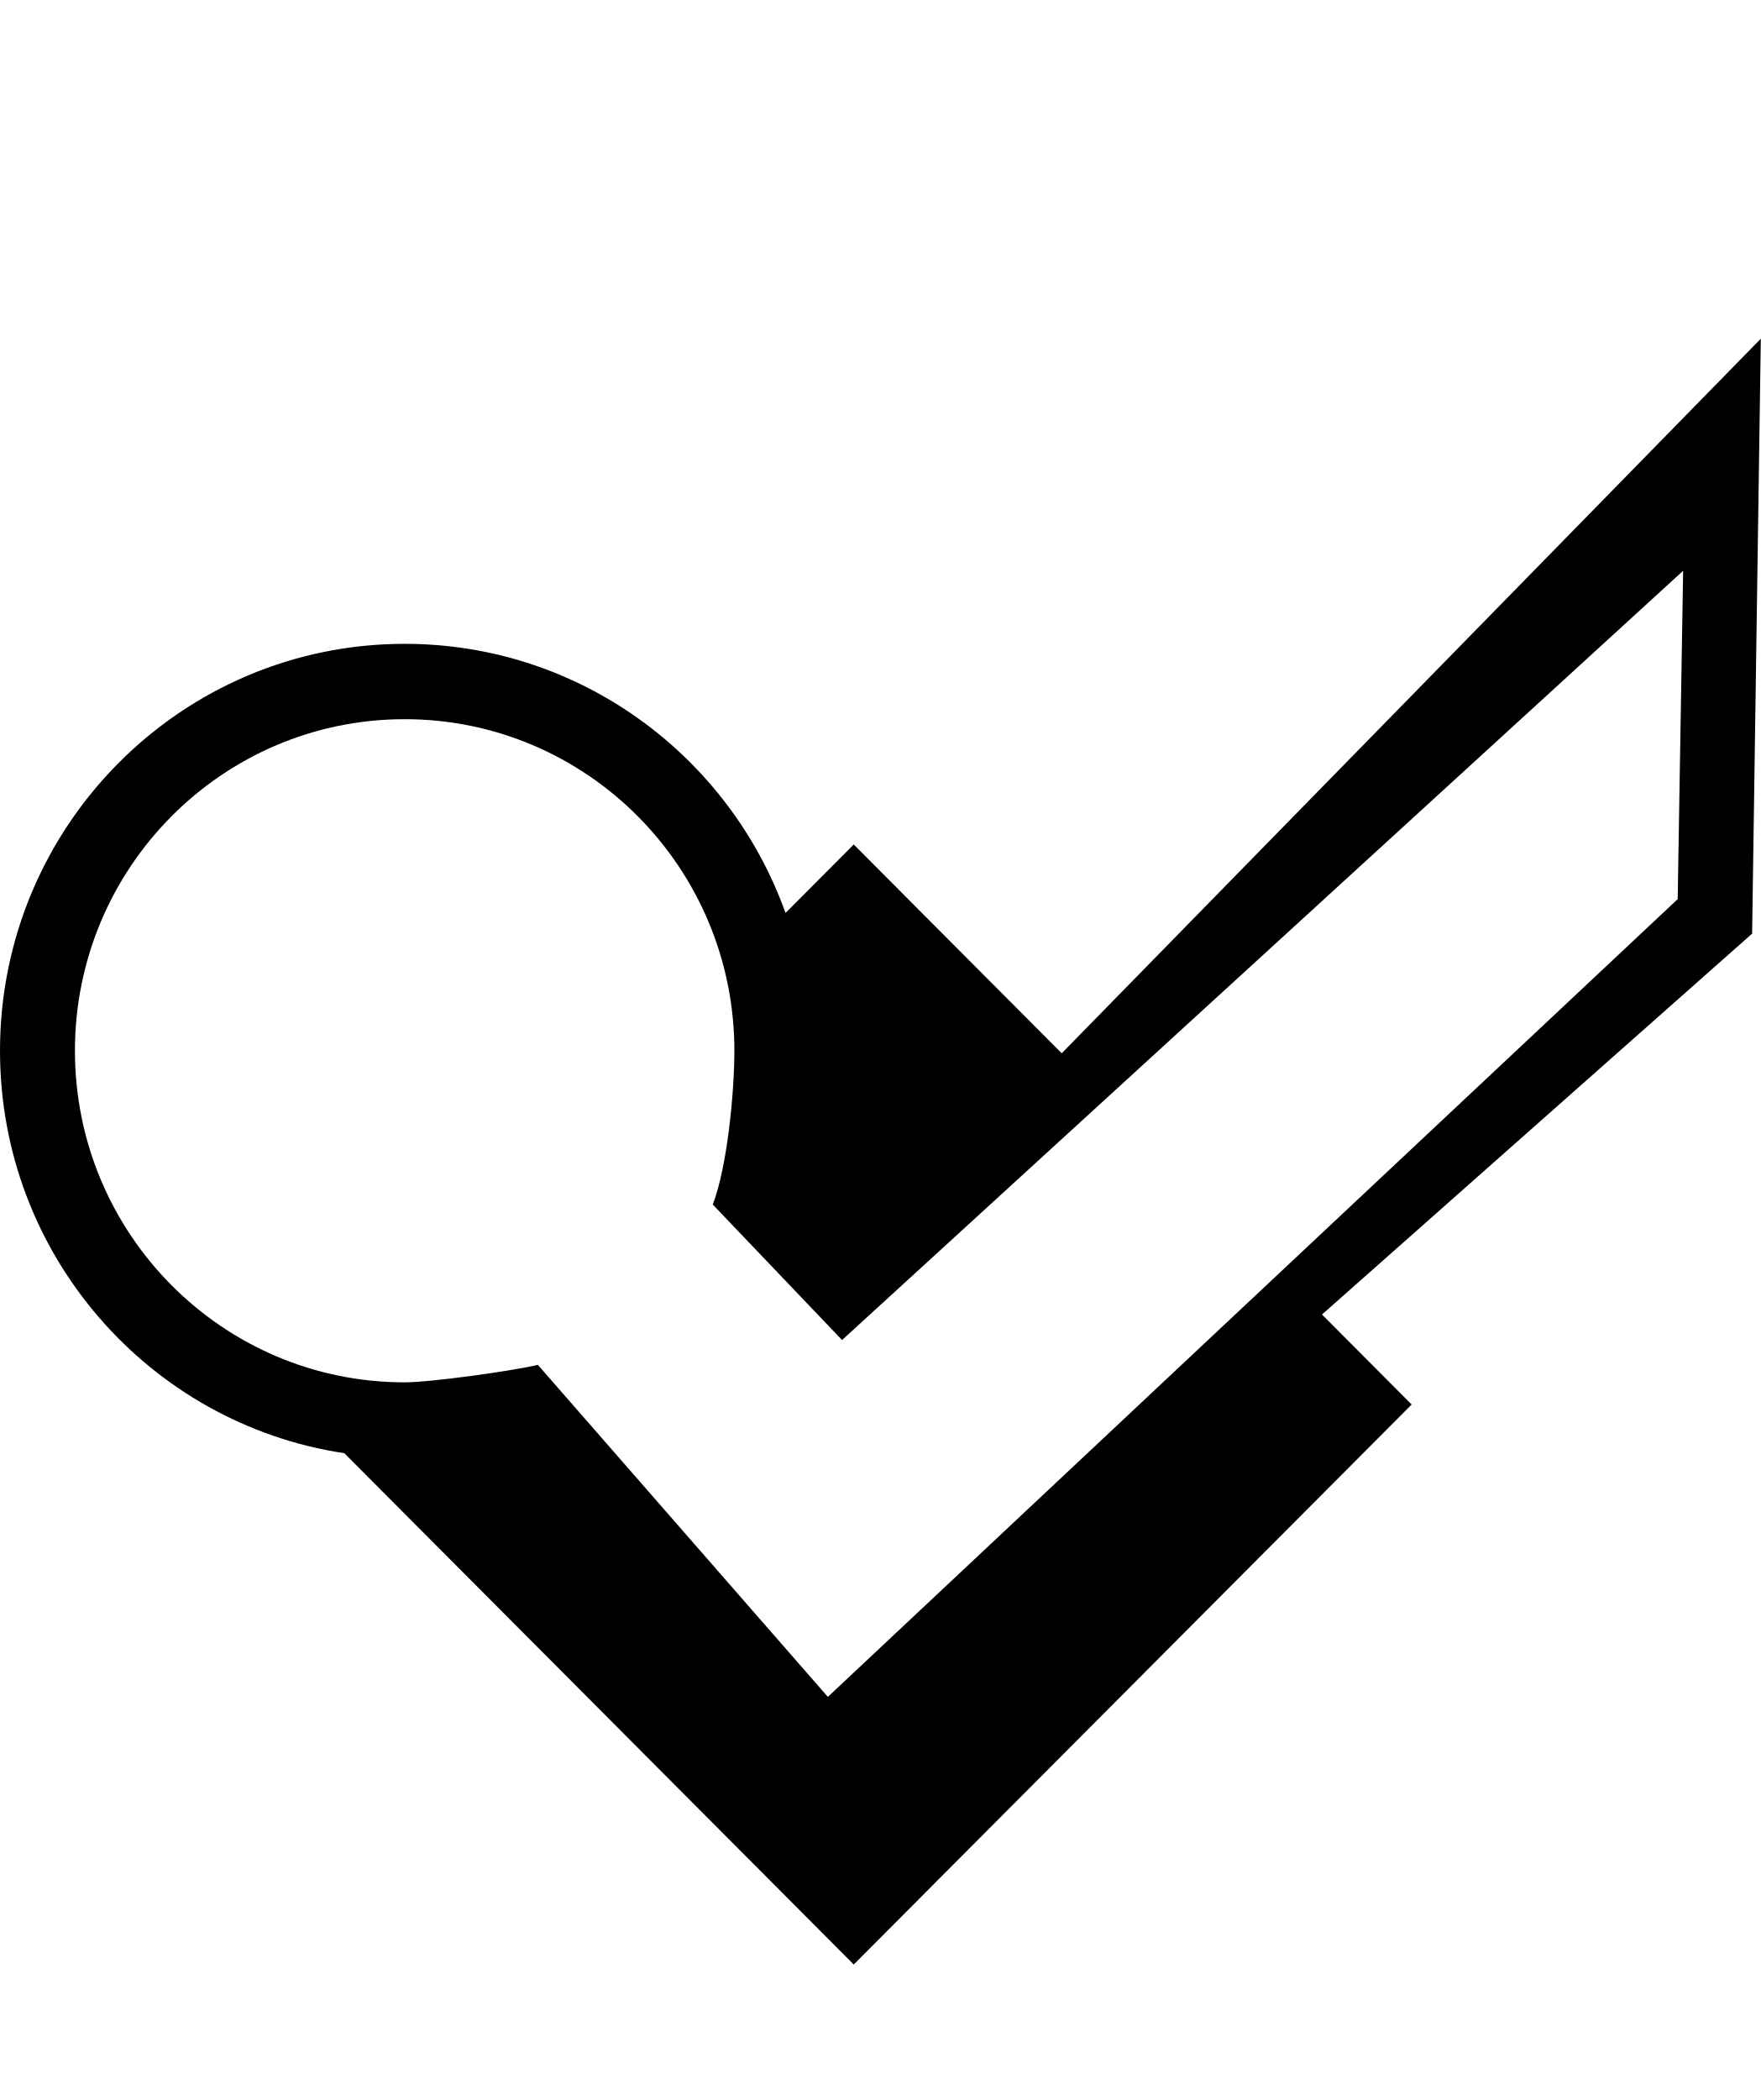
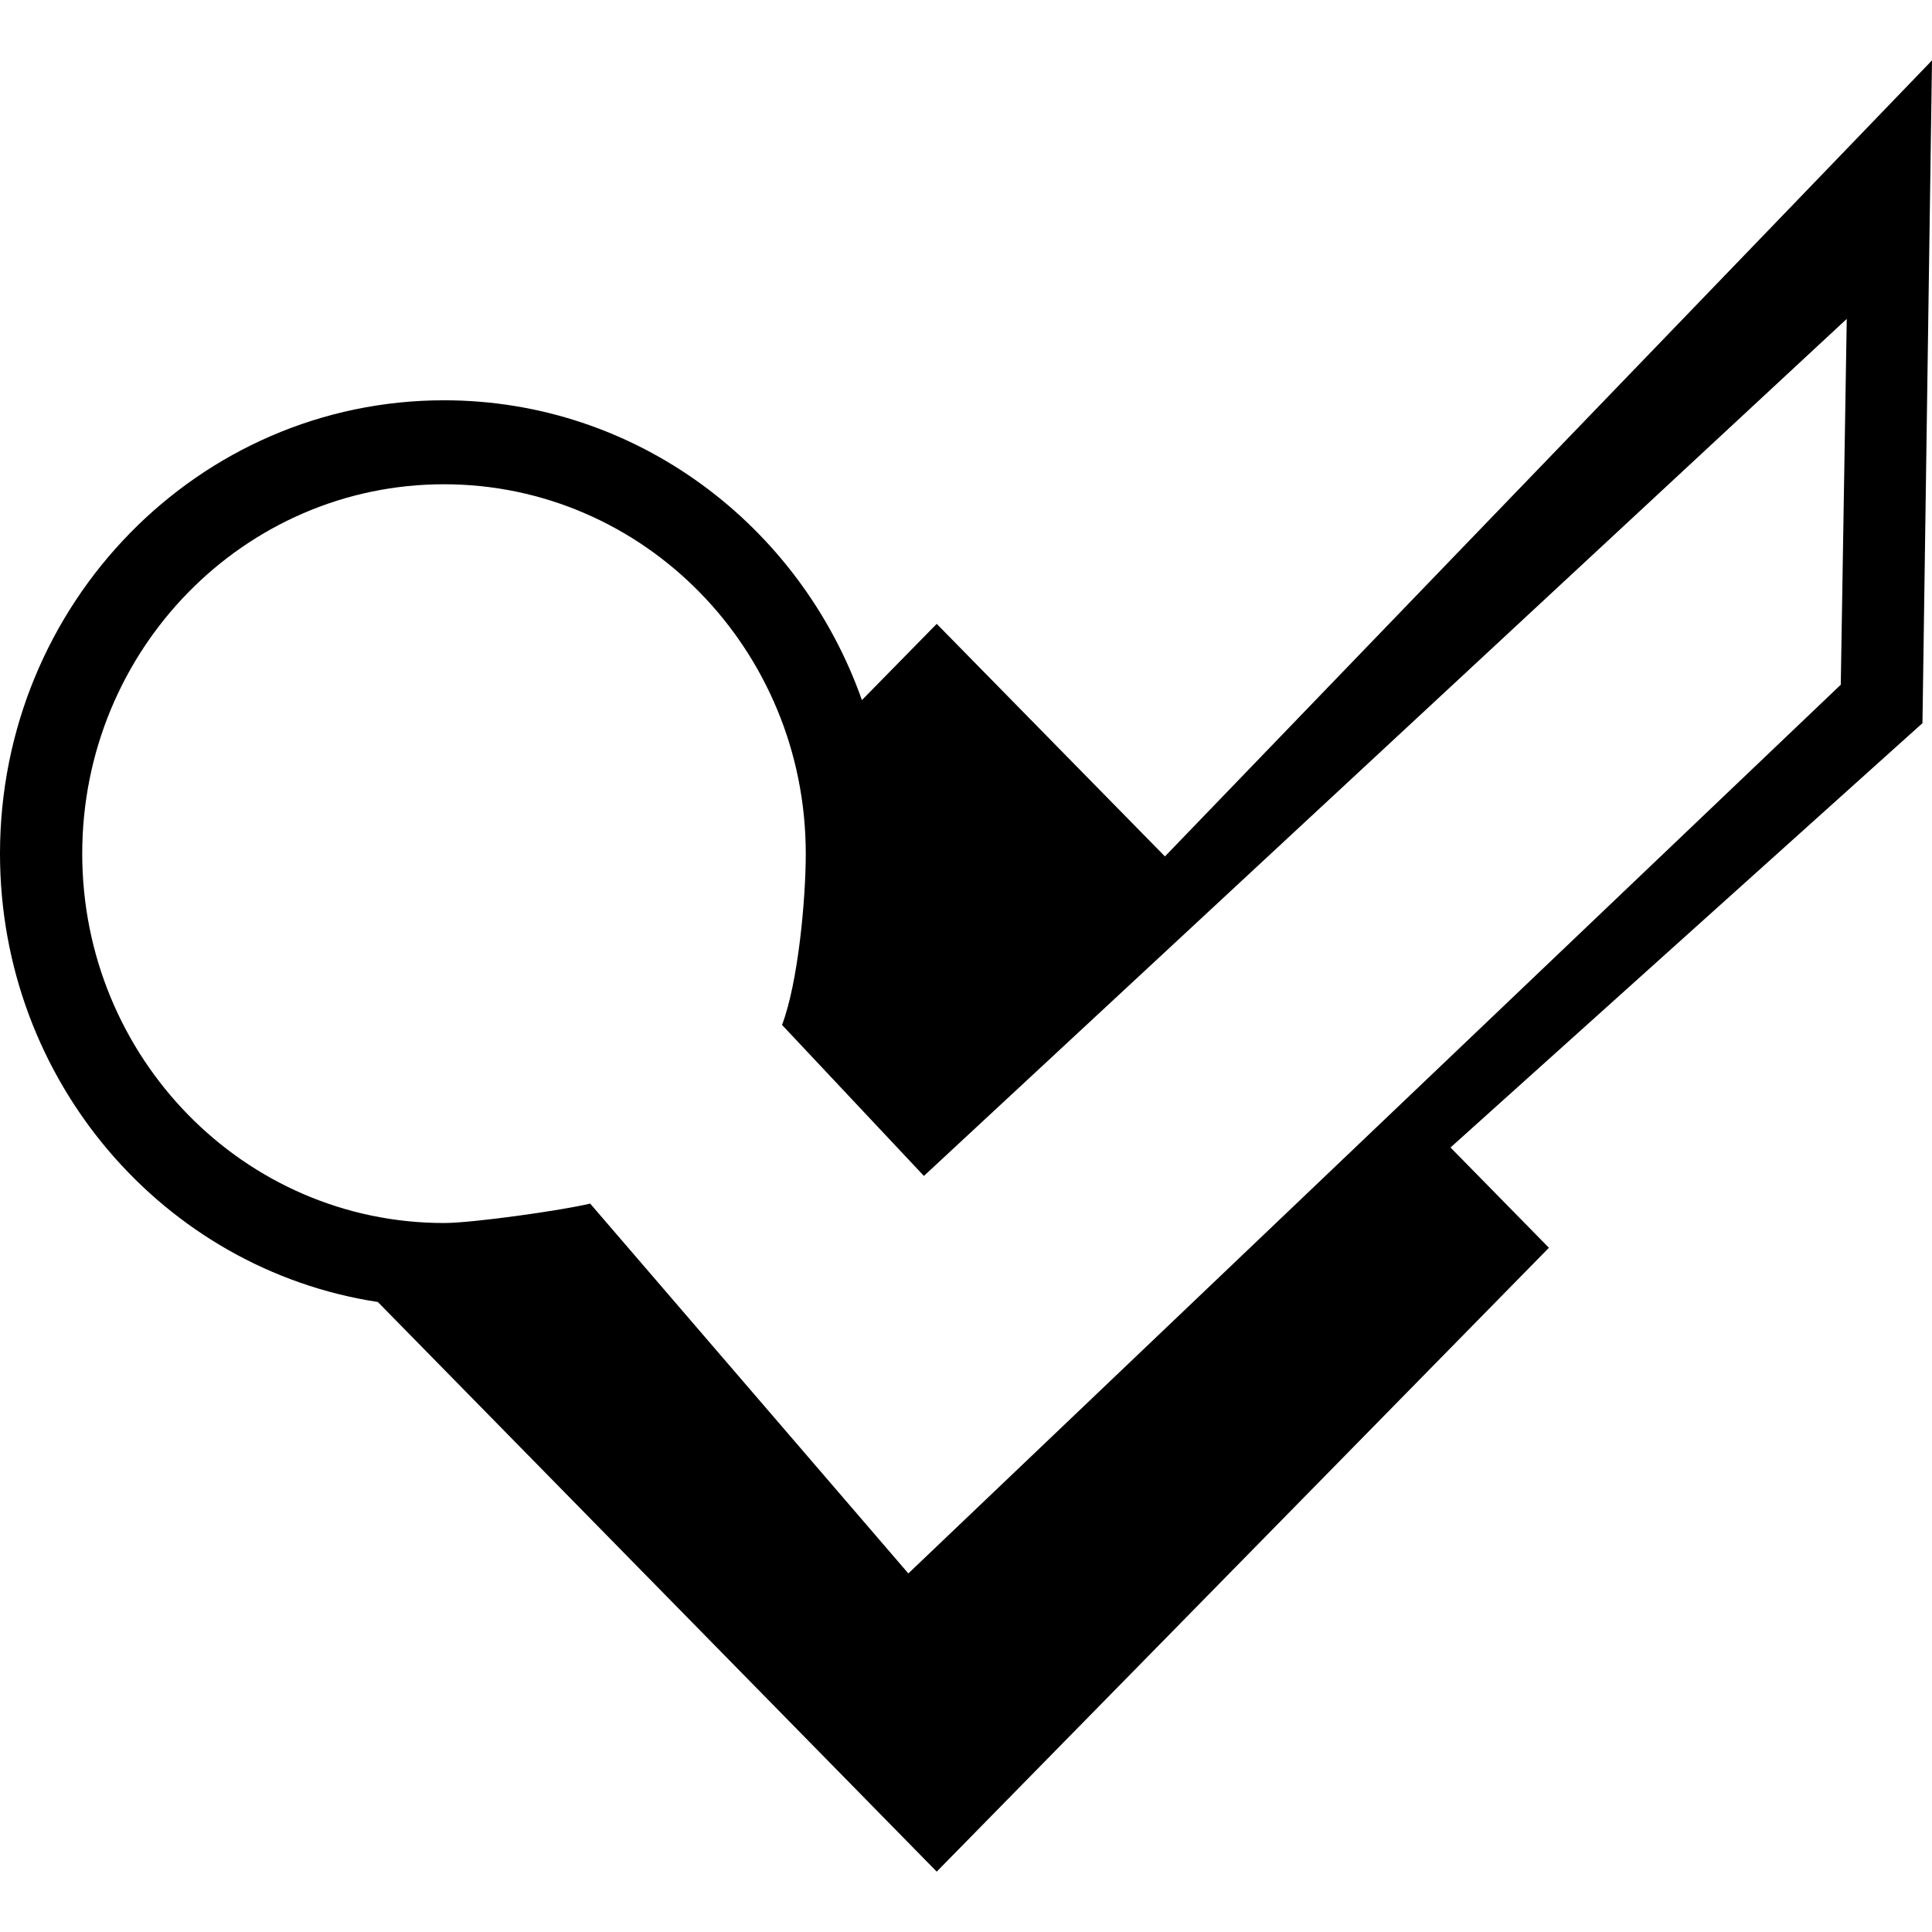
- <svg xmlns="http://www.w3.org/2000/svg" width="260px" height="310px" viewBox="0 0 260 310" version="1.1">
-   <description>Created with Sketch (http://www.bohemiancoding.com/sketch)</description>
+ <svg xmlns="http://www.w3.org/2000/svg" width="32px" height="32px" viewBox="0 0 32 32" version="1.1">
+   <description>Created with Sketch.</description>
  <defs />
-   <g id="Page 1" stroke="none" stroke-width="1" fill="none" fill-rule="evenodd">
-     <path d="M0,155.113 C0,121.937 26.752,95.042 59.751,95.042 C85.649,95.042 107.699,111.606 115.99,134.772 L126.062,124.665 L156.774,155.484 L240.643,69.78 L260,50 L259.595,77.745 L258.789,132.895 L258.717,137.824 L255.038,141.081 L195.205,194.047 L208.444,207.333 L126.062,290 L50.843,214.521 C22.068,210.197 0,185.246 0,155.113 Z M105.246,177.811 C107.394,172.232 108.438,161.238 108.438,155.113 C108.438,128.08 86.64,106.166 59.751,106.166 C32.863,106.166 11.065,128.08 11.065,155.113 C11.065,182.146 32.863,204.06 59.751,204.06 C63.631,204.06 75.721,202.367 79.42,201.476 L122.241,250.491 L247.725,132.732 L248.531,84.256 L124.339,197.815 L105.246,177.811 Z M105.246,177.811" id="Rectangle 1" fill="#000000" />
+   <g id="24" stroke="none" stroke-width="1" fill="none" fill-rule="evenodd">
+     <g id="Brands" transform="translate(-360, 0)" fill="#000000">
+       <g id="foursquare" transform="translate(360, 0)">
+         <path d="M0,14.139 C0,9.992 3.292,6.63 7.354,6.63 C10.541,6.63 13.255,8.701 14.276,11.596 L15.515,10.333 L19.295,14.185 L29.618,3.473 L32,1 L31.95,4.468 L31.851,11.362 L31.842,11.978 L31.389,12.385 L24.025,19.006 L25.655,20.667 L15.515,31 L6.258,21.565 C2.716,21.025 0,17.906 0,14.139 L0,14.139 Z M12.953,16.976 C13.218,16.279 13.346,14.905 13.346,14.139 C13.346,10.76 10.663,8.021 7.354,8.021 C4.045,8.021 1.362,10.76 1.362,14.139 C1.362,17.518 4.045,20.257 7.354,20.257 C7.832,20.257 9.32,20.046 9.775,19.935 L15.045,26.061 L30.489,11.341 L30.588,5.282 L15.303,19.477 L12.953,16.976 L12.953,16.976 Z" />
+       </g>
+     </g>
  </g>
</svg>
